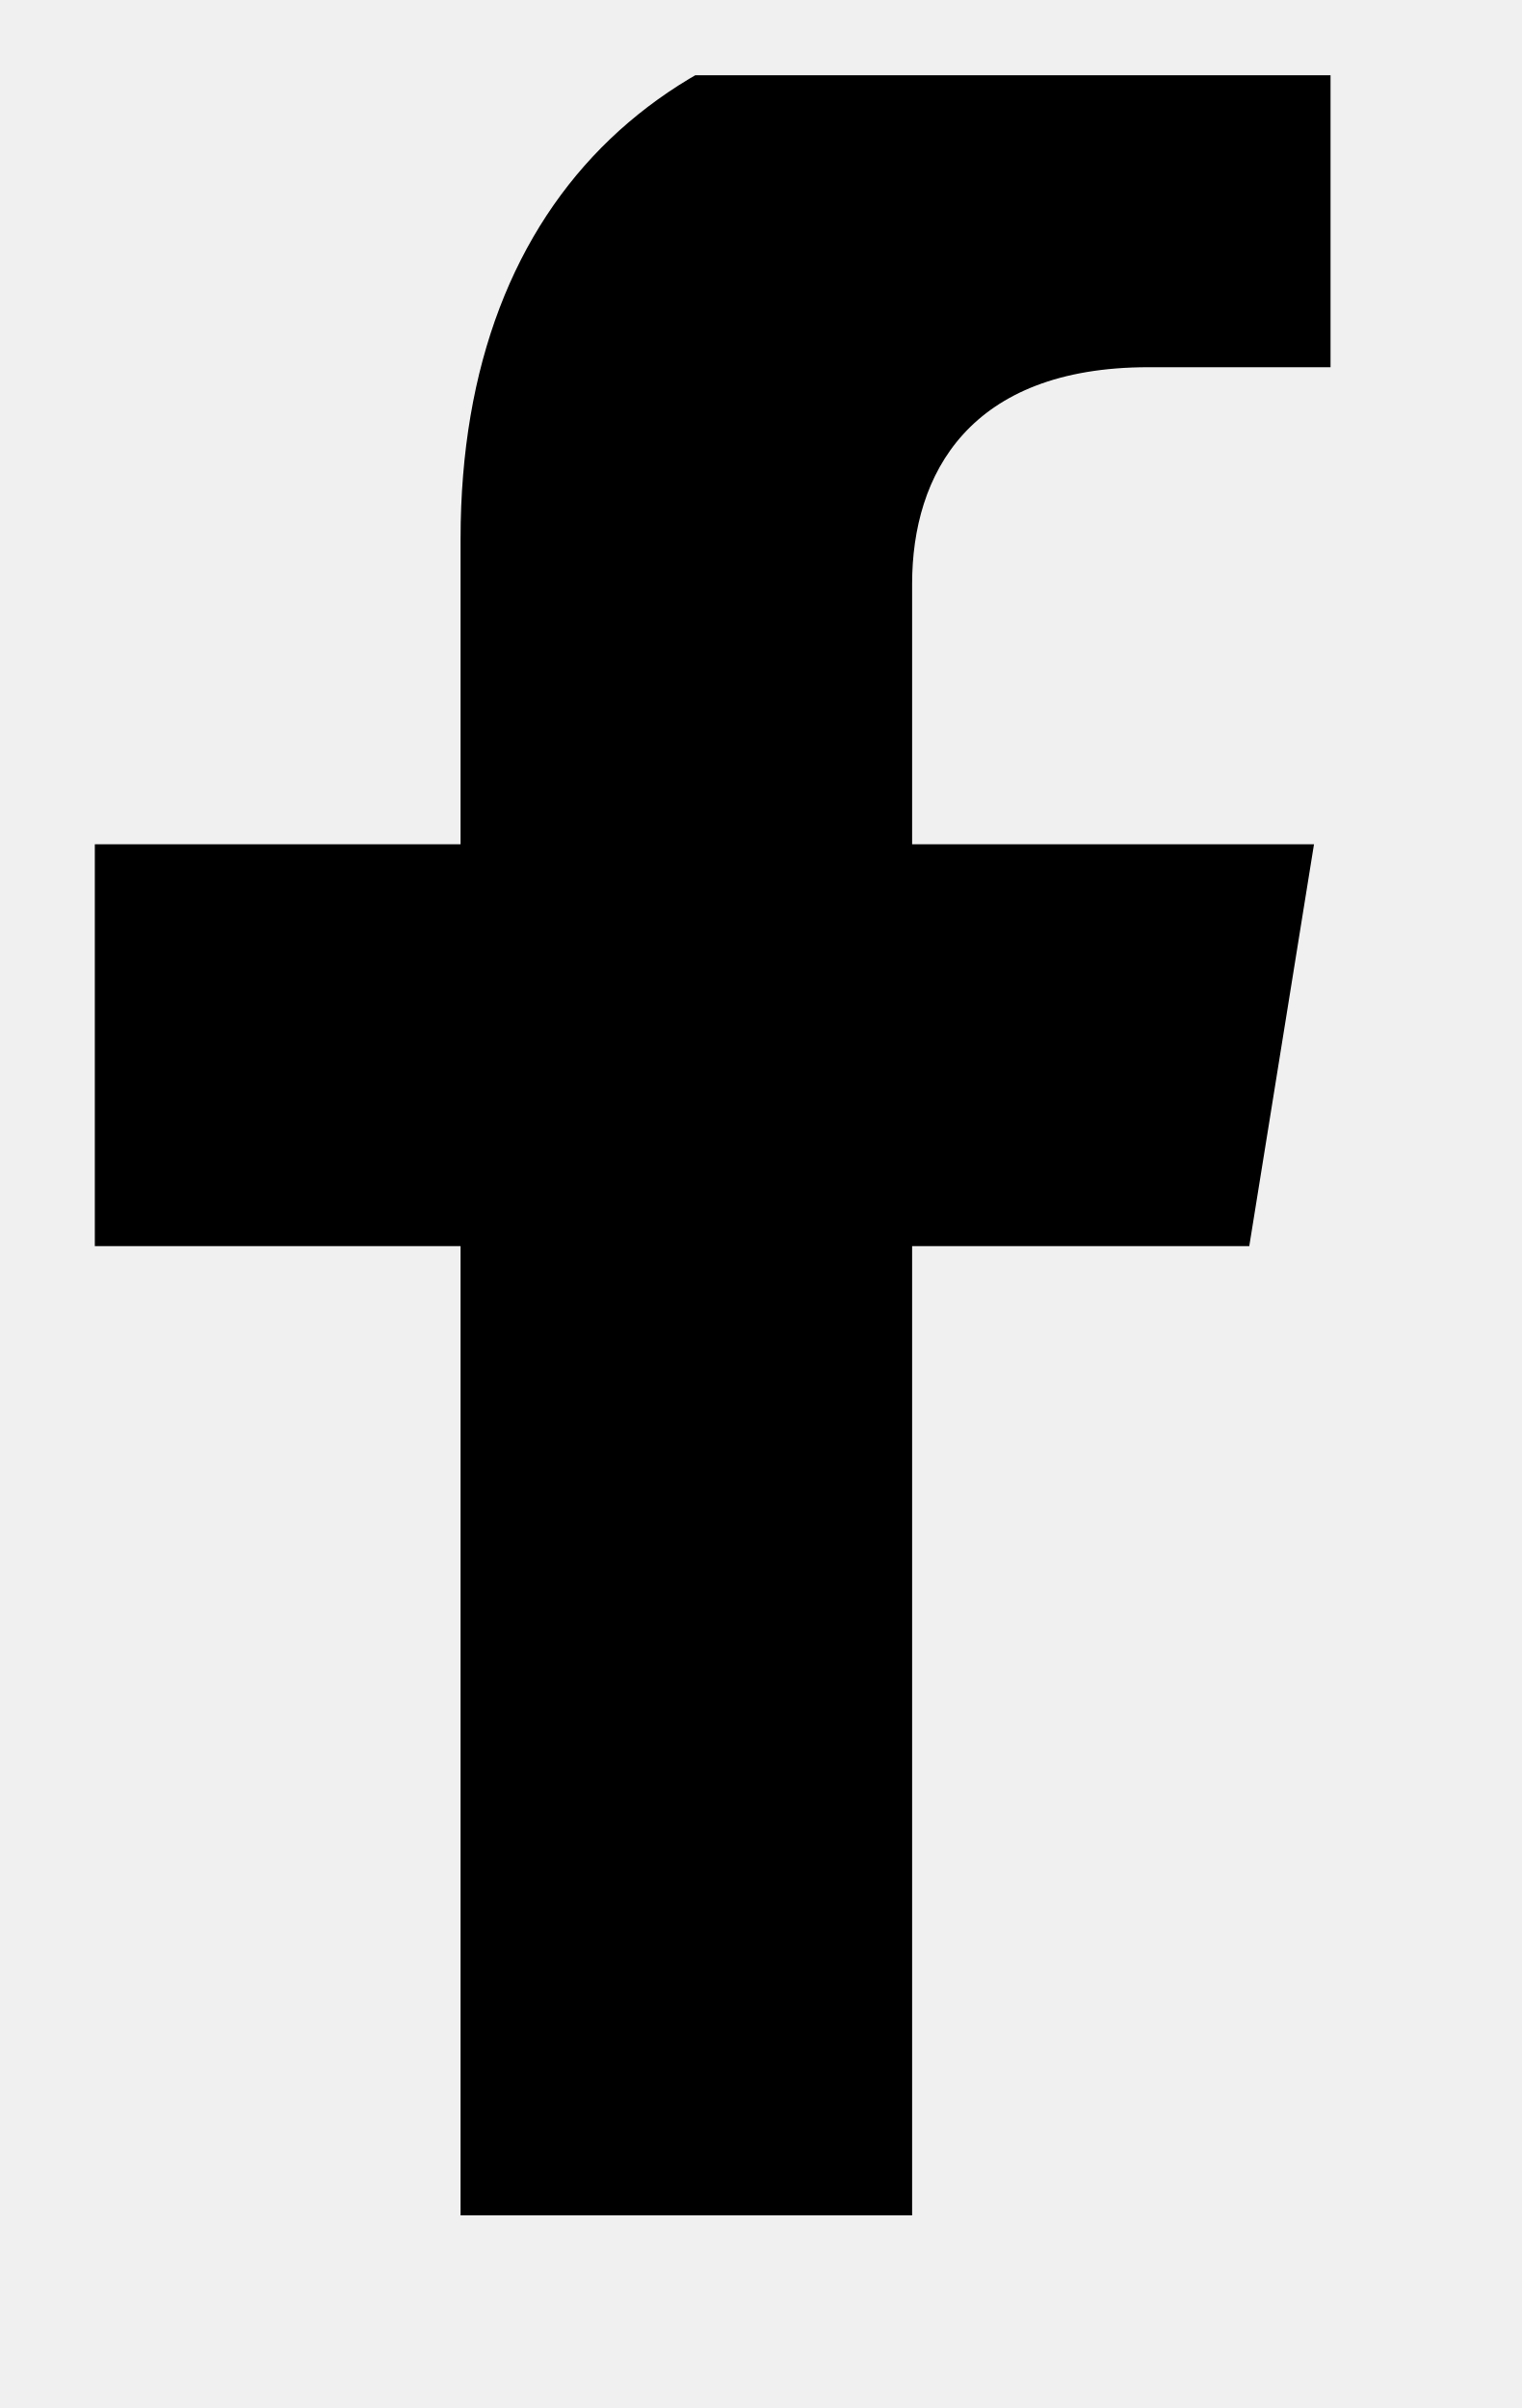
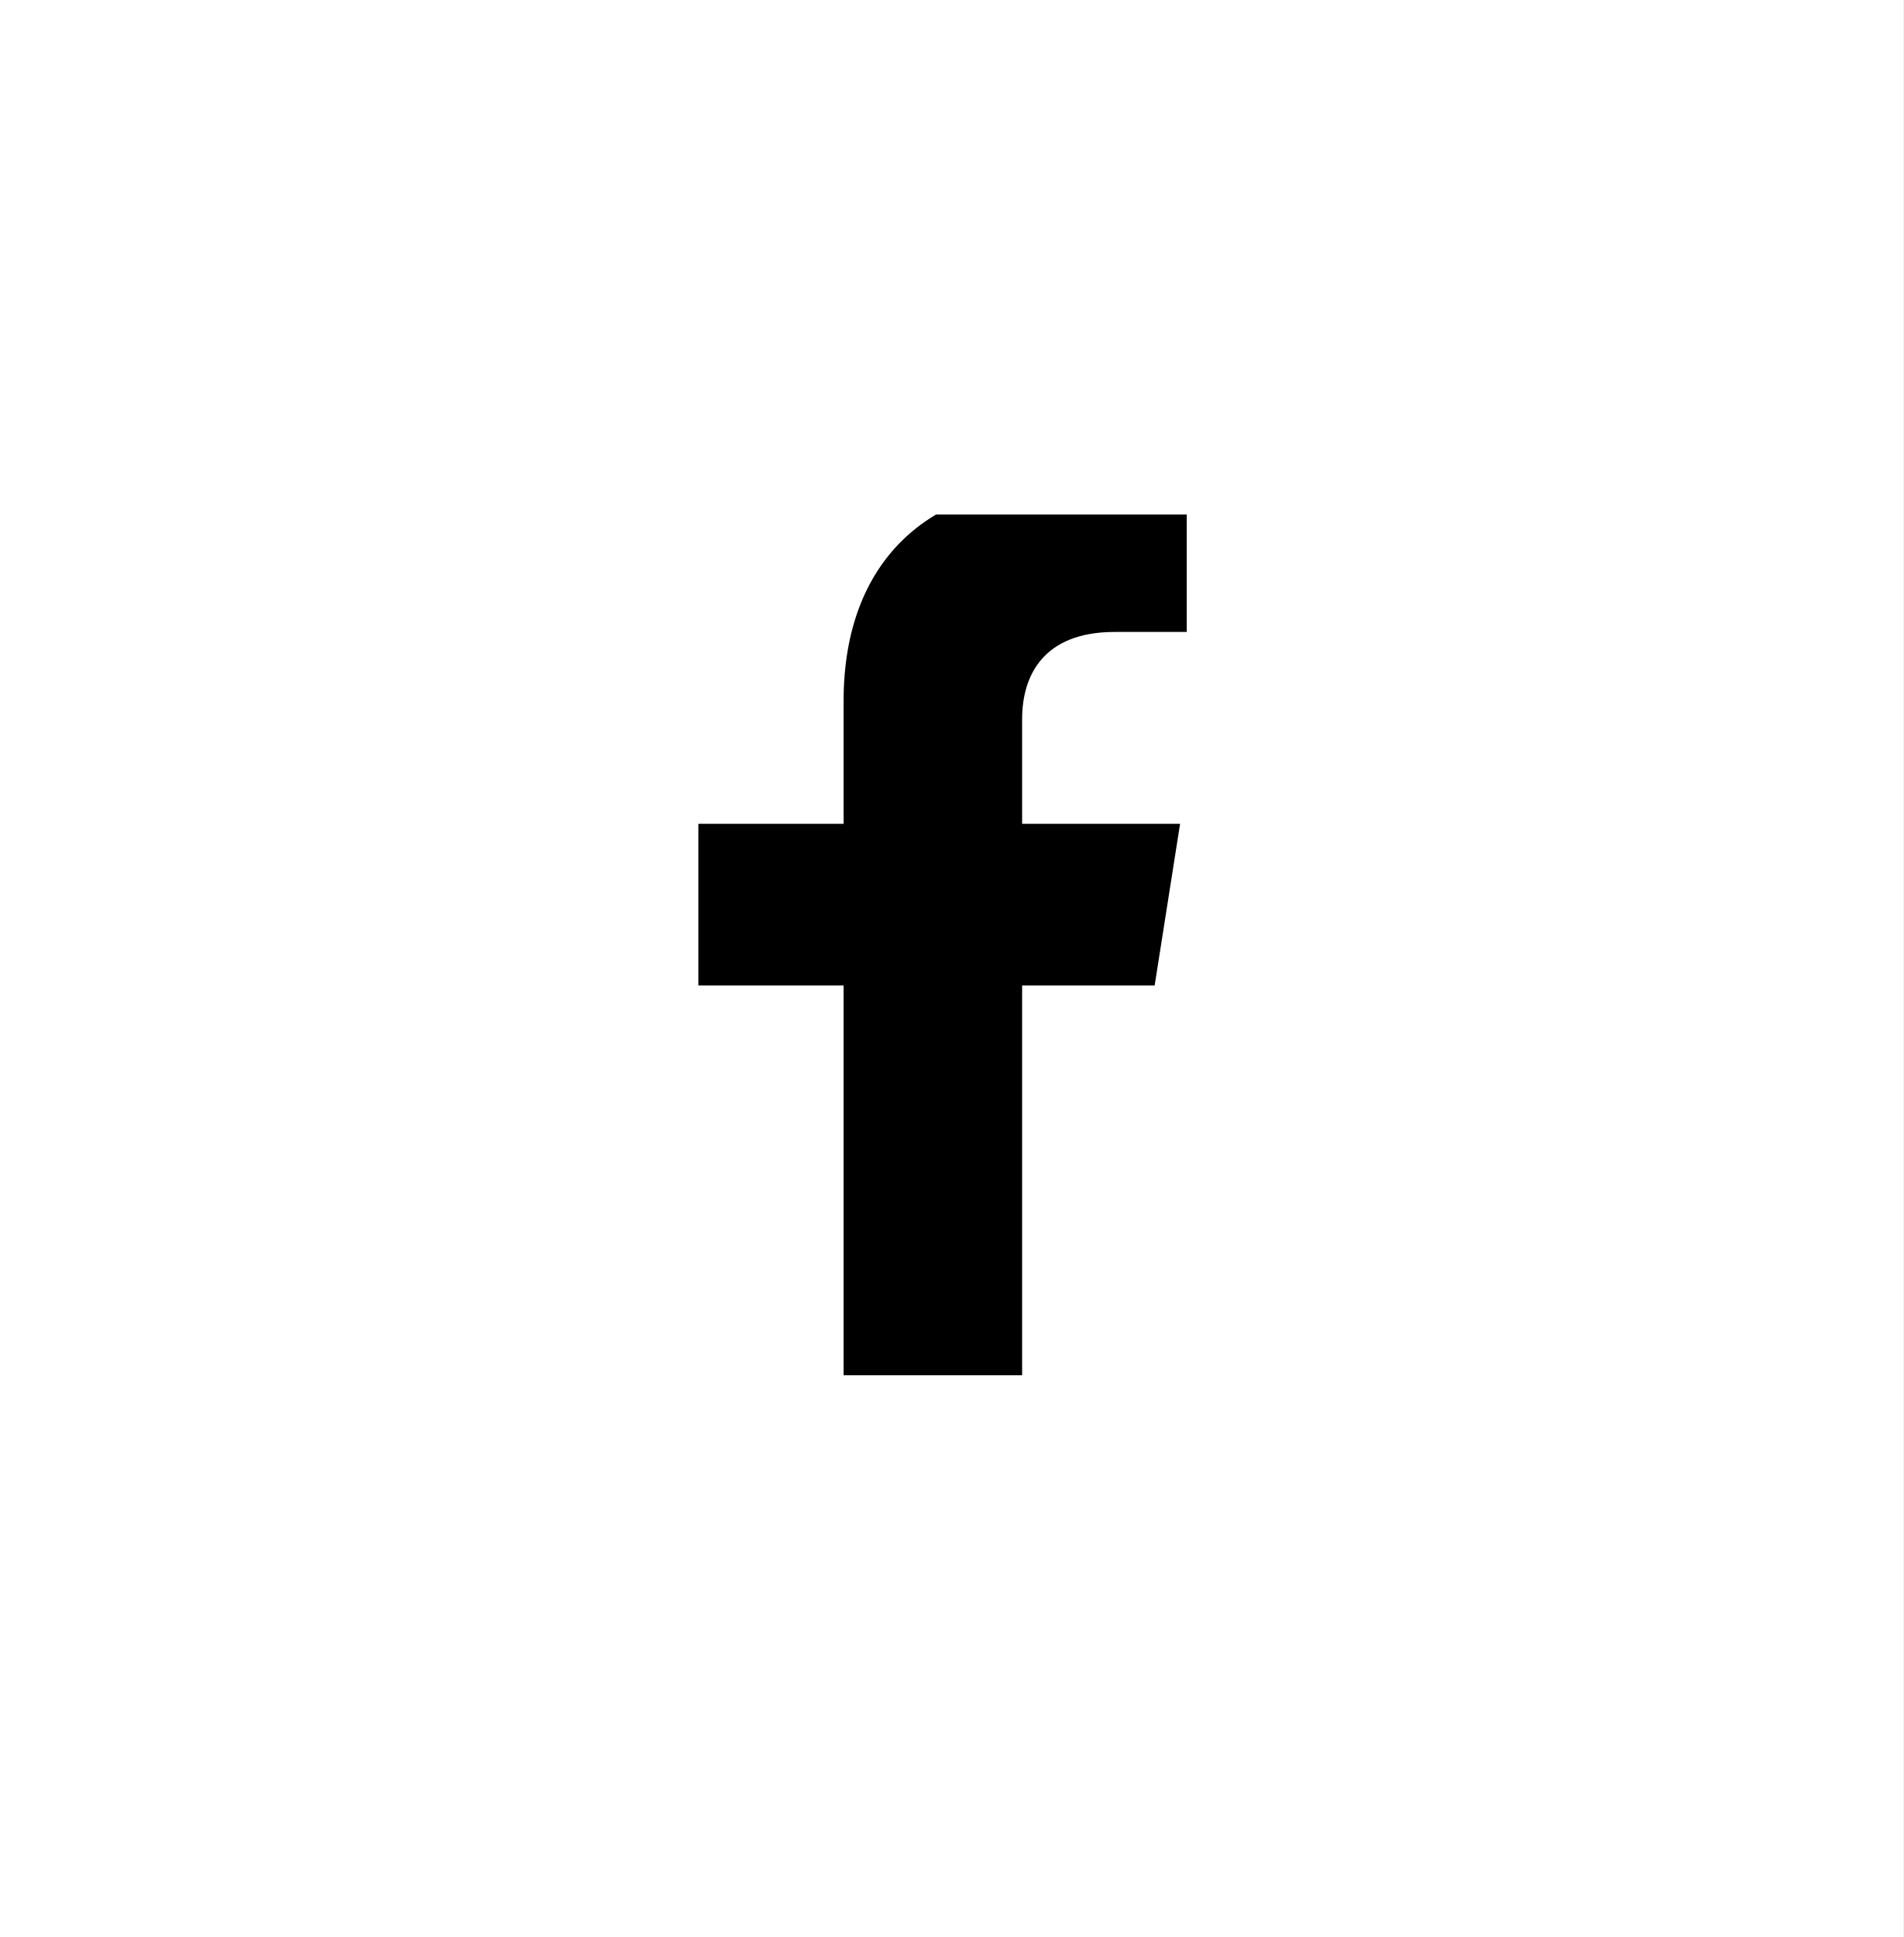
- <svg xmlns="http://www.w3.org/2000/svg" width="10.106" height="16" viewBox="0 0 10.106 16" fill="none">
+ <svg xmlns="http://www.w3.org/2000/svg" width="31.451" height="32" viewBox="0 0 31.451 32" fill="none">
  <defs>
-     <clipPath id="clip190_1606">
-       <rect rx="0" width="9.106" height="15" transform="translate(0.5 0.5)" fill="white" fill-opacity="0" />
+     <clipPath id="clip190_1378">
+       <rect id="facebook-f-brands (3) 1" rx="0" width="8.933" height="15" transform="translate(11.42602 8.5)" fill="white" fill-opacity="0" />
    </clipPath>
  </defs>
-   <rect rx="0" width="9.106" height="15" transform="translate(0.5 0.5)" fill="#FFFFFF" fill-opacity="0" />
-   <g clip-path="url(#clip190_1606)">
-     <path d="M8.3 8.28L8.73 5.61L6.06 5.61L6.06 3.88C6.06 3.15 6.44 2.44 7.63 2.44L8.84 2.44L8.84 0.17C8.84 0.17 7.74 0 6.69 0C4.5 0 3.06 1.27 3.06 3.58L3.06 5.61L0.63 5.61L0.63 8.28L3.06 8.28L3.06 14.72L6.06 14.72L6.06 8.28L8.3 8.28Z" fill="#000000" fill-opacity="1" fill-rule="nonzero" />
+   <path id="Rectangle 14" d="M0 0L31.45 0L31.45 32L0 32L0 0Z" fill="#FFFFFF" fill-opacity="1" fill-rule="evenodd" />
+   <rect id="facebook-f-brands (3) 1" rx="0" width="8.933" height="15" transform="translate(11.42602 8.5)" fill="#FFFFFF" fill-opacity="0" />
+   <g clip-path="url(#clip190_1378)">
+     <path id="Vector" d="M19.08 16.28L19.5 13.61L16.89 13.61L16.89 11.88C16.89 11.15 17.25 10.44 18.42 10.44L19.61 10.44L19.61 8.17C19.61 8.17 18.53 8 17.5 8C15.35 8 13.94 9.27 13.94 11.58L13.94 13.61L11.54 13.61L11.54 16.28L13.94 16.28L13.94 22.72L16.89 22.72L16.89 16.28L19.08 16.28Z" fill="#000000" fill-opacity="1" fill-rule="nonzero" />
  </g>
</svg>
